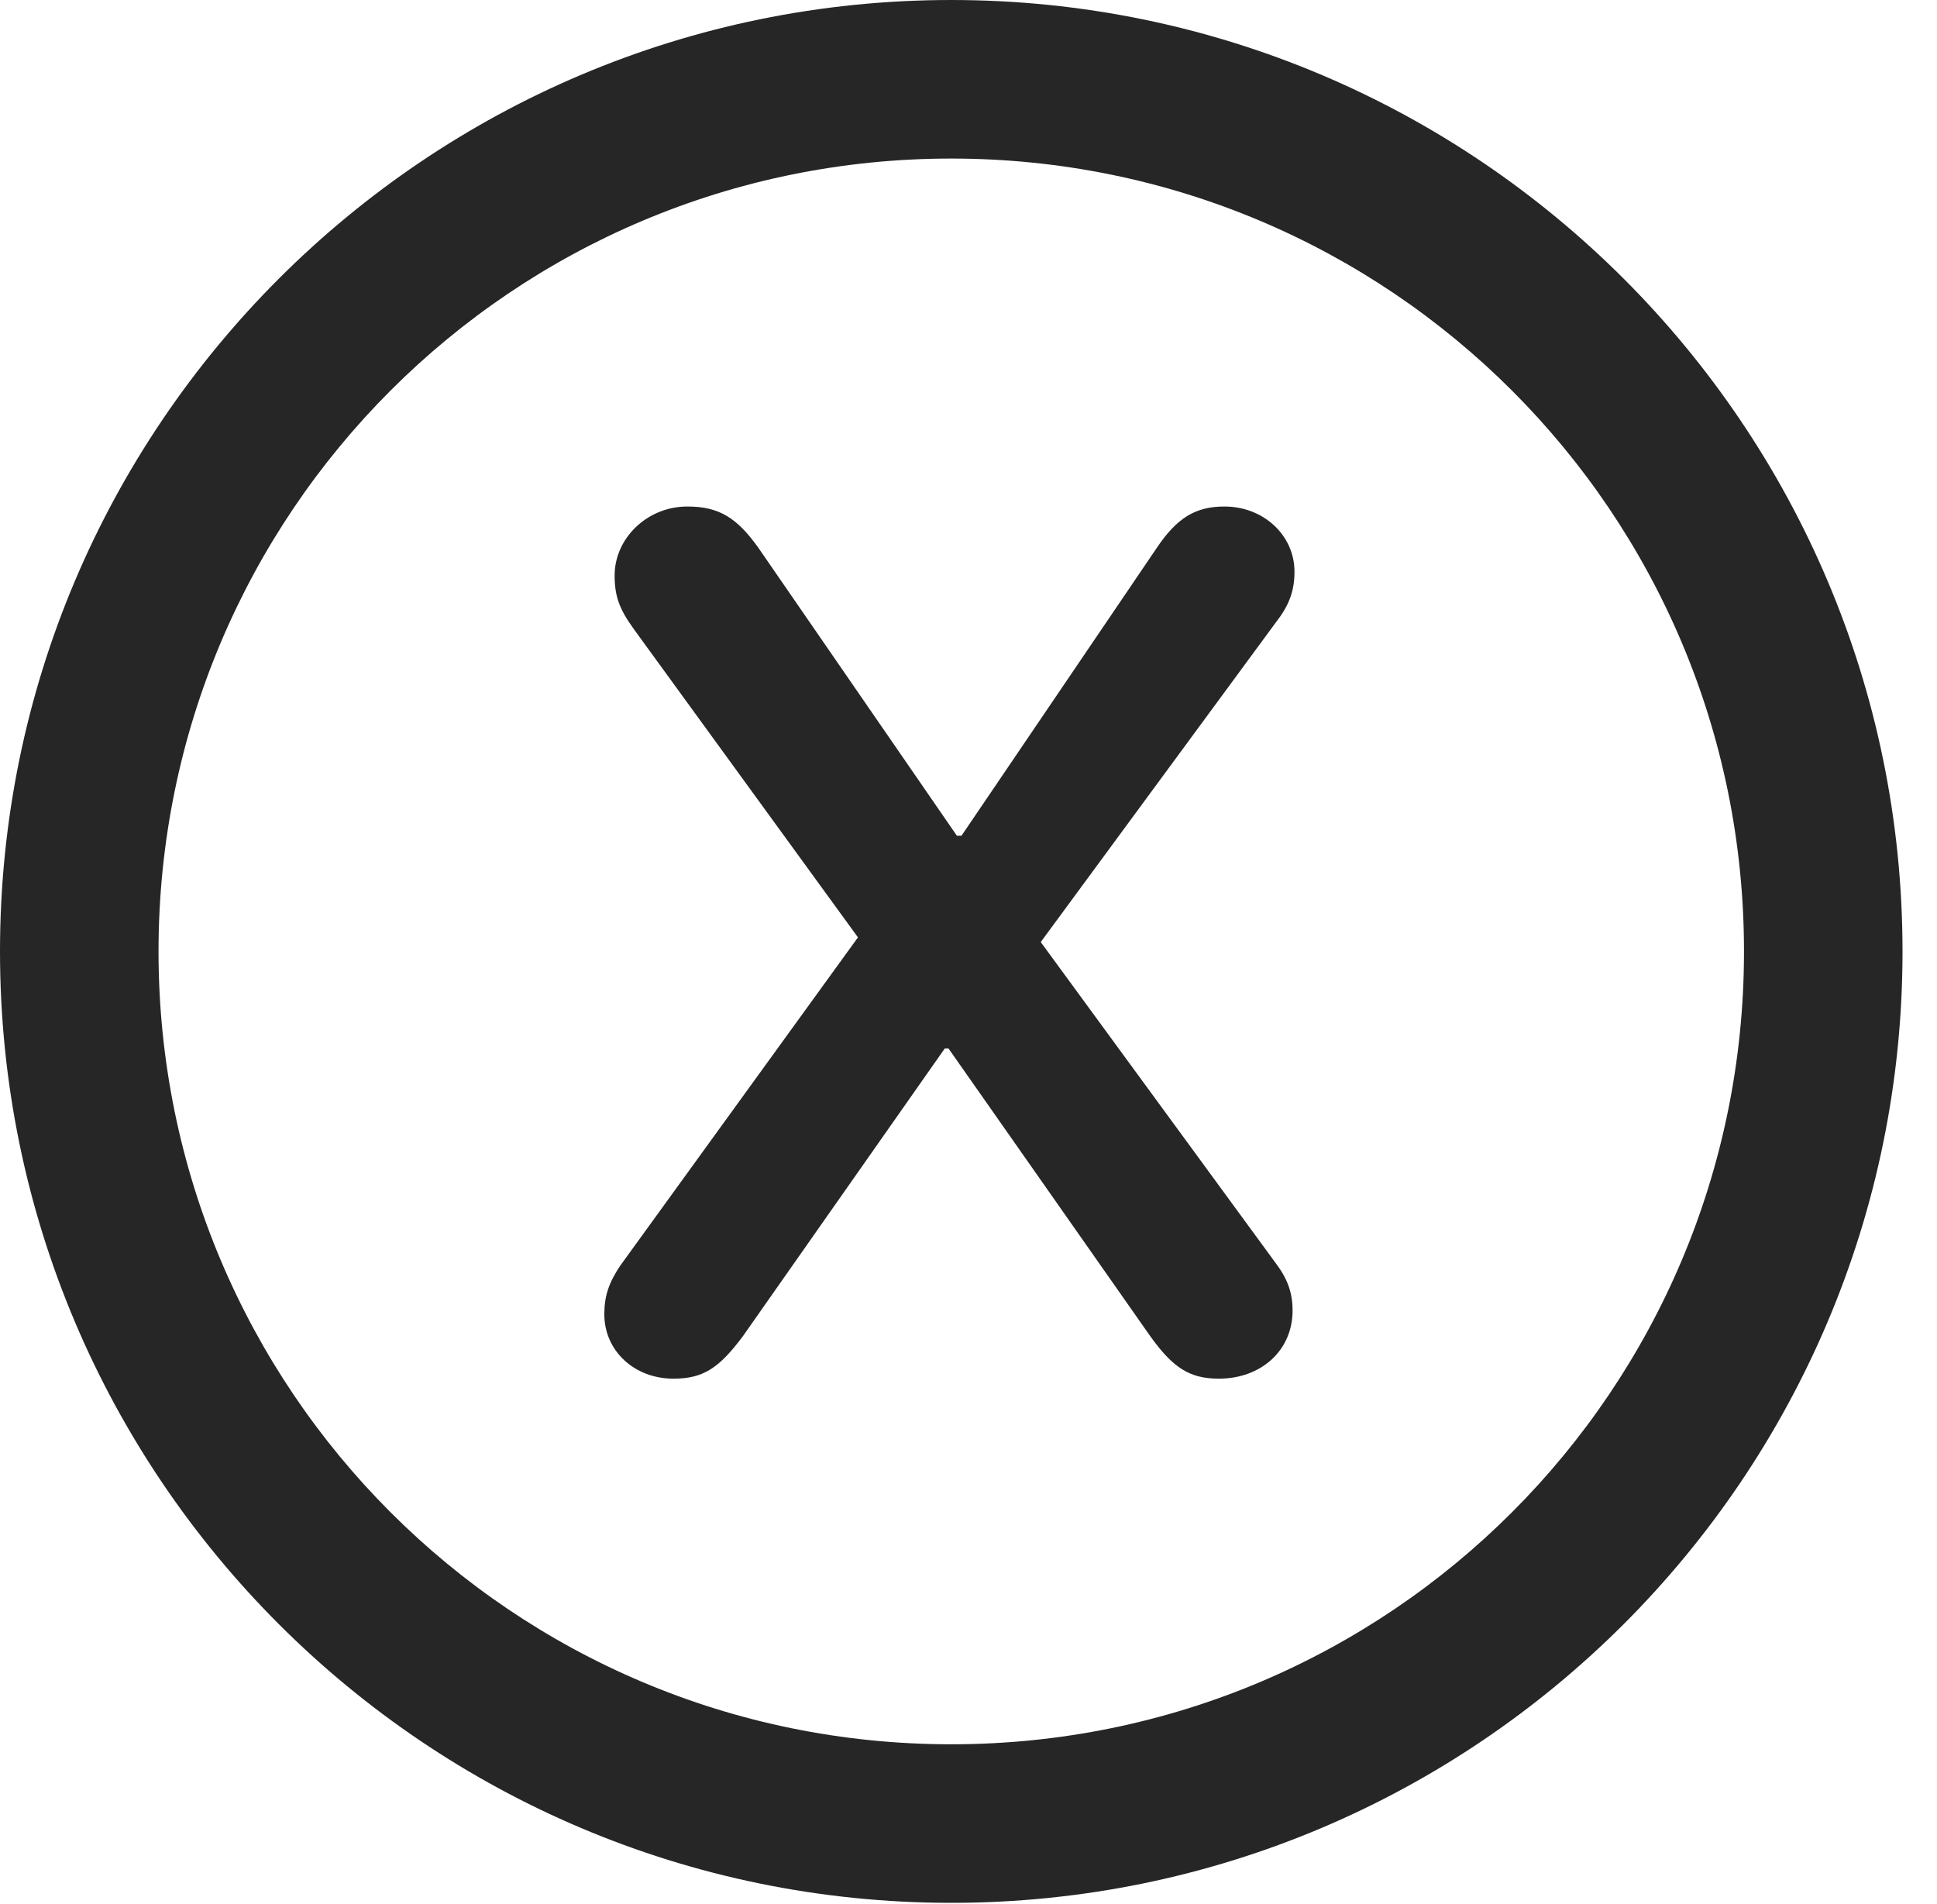
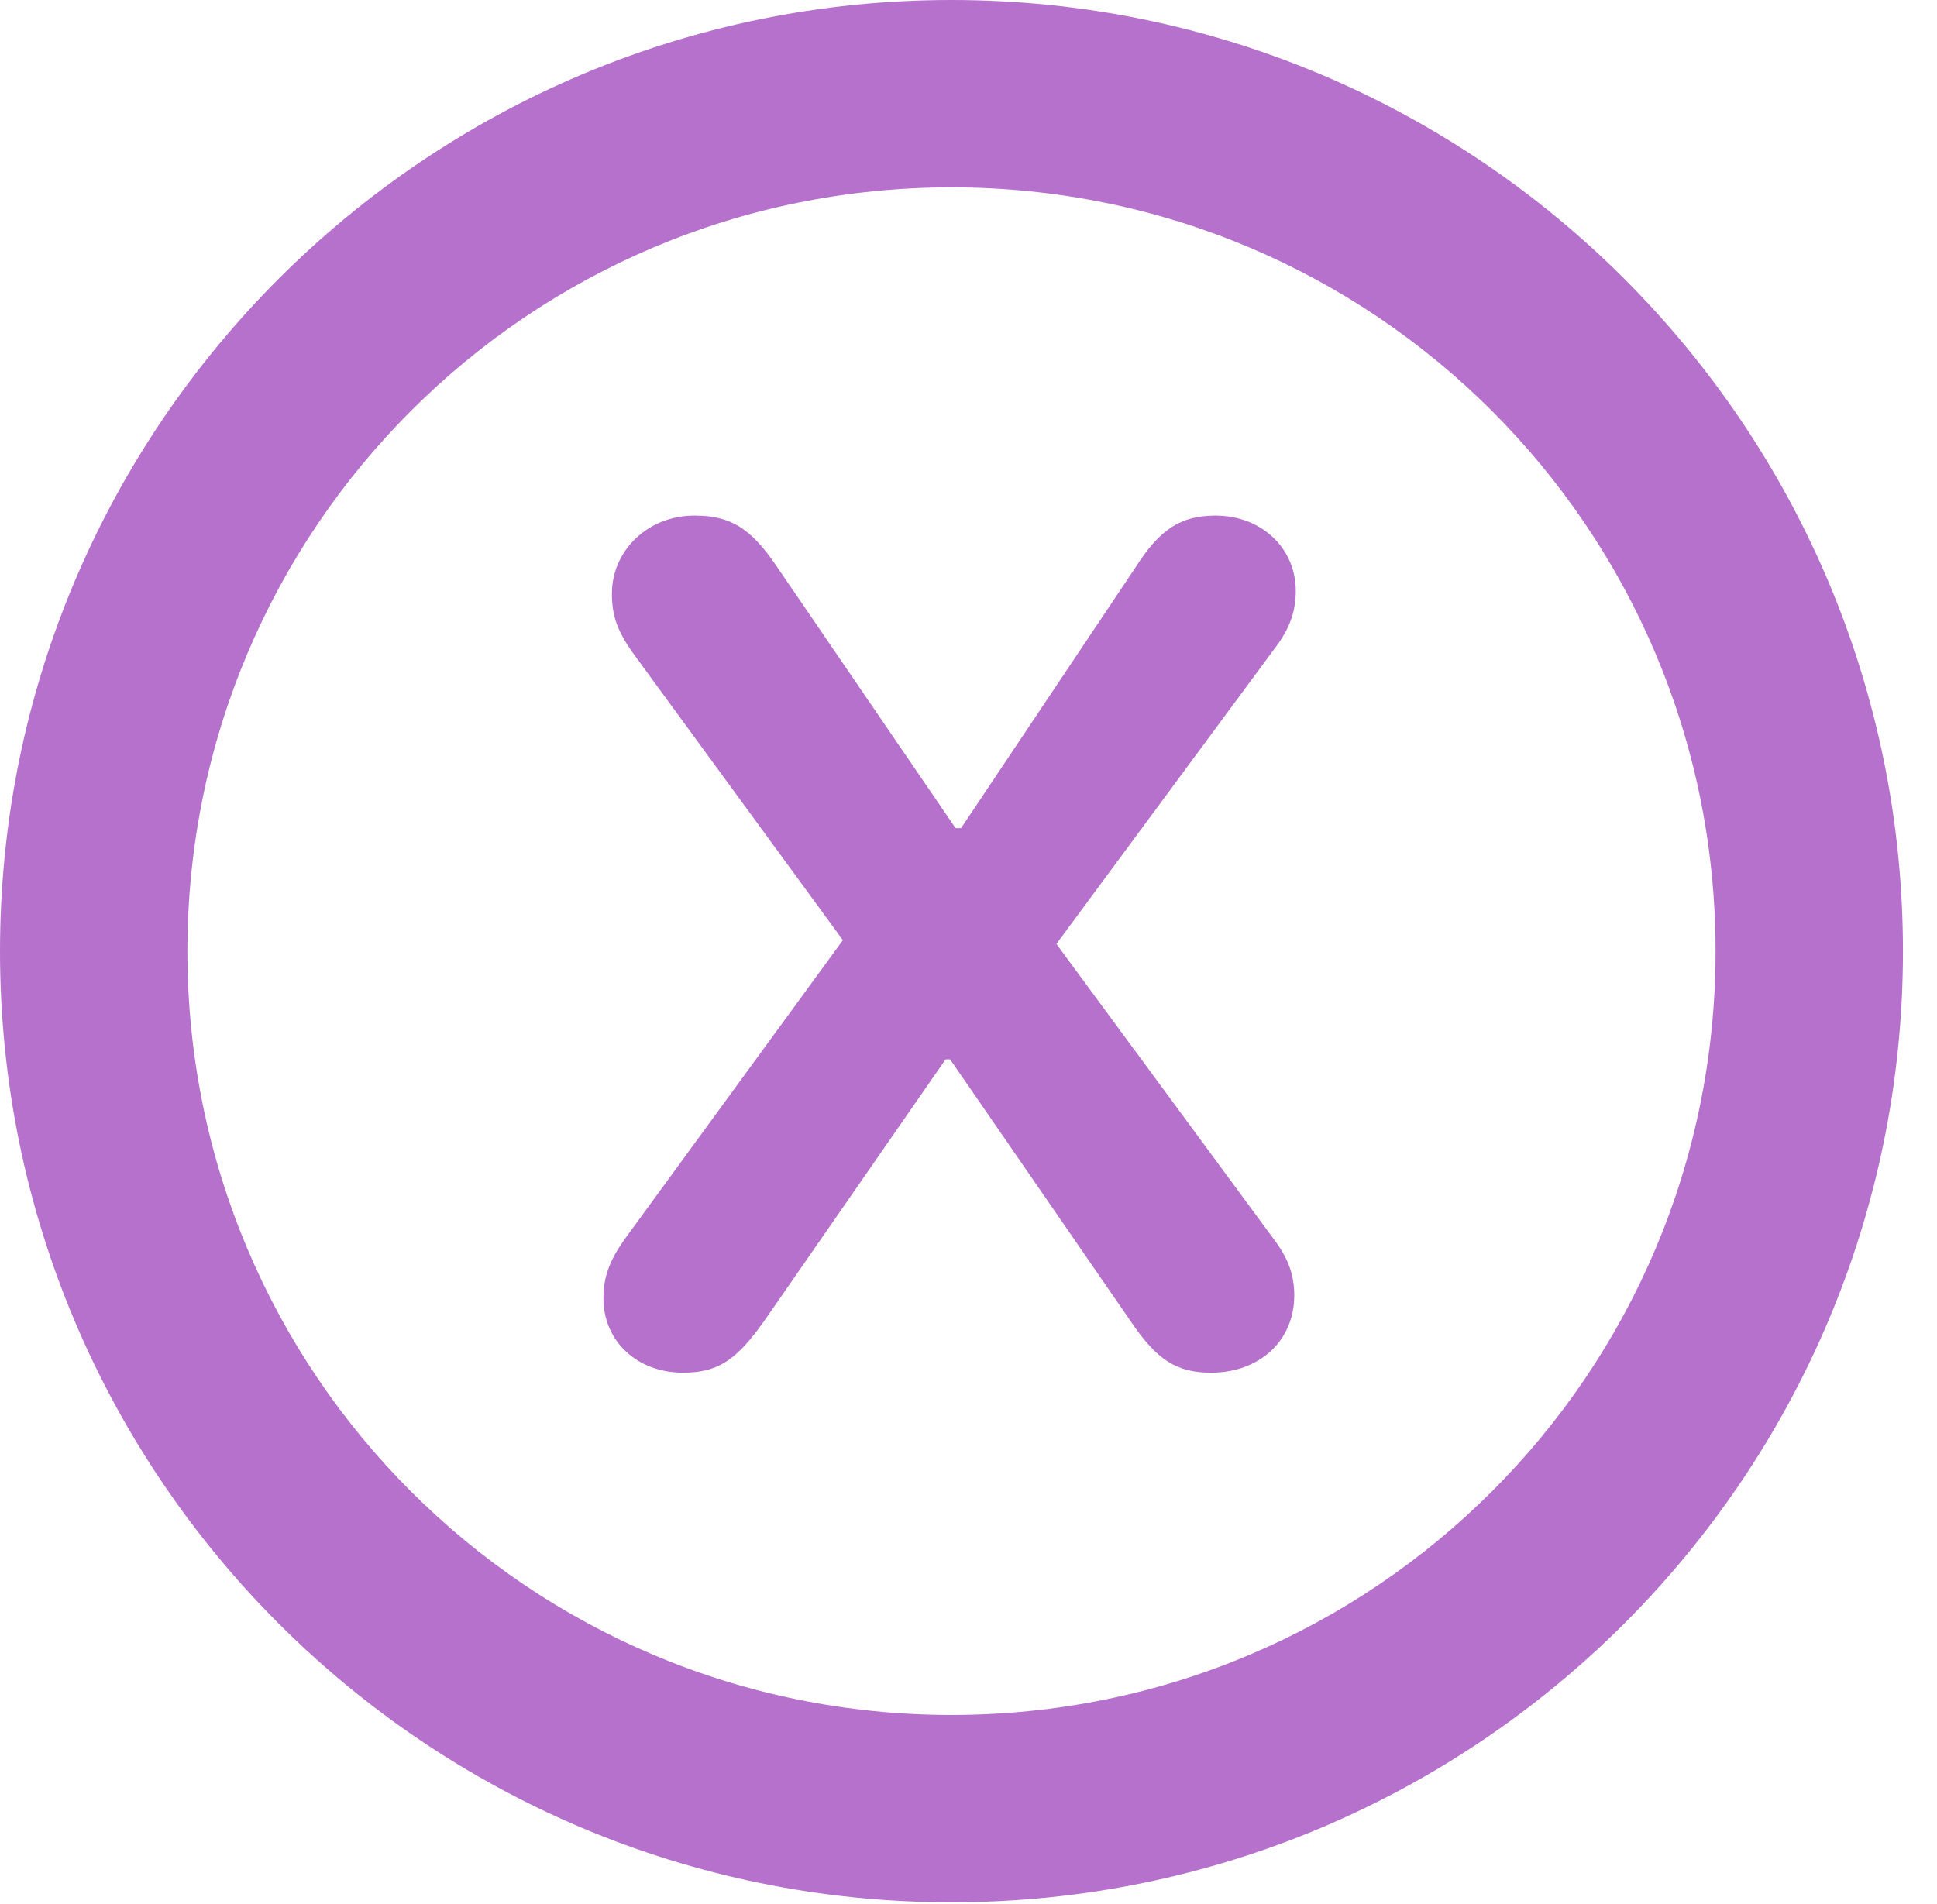
- <svg xmlns="http://www.w3.org/2000/svg" version="1.1" viewBox="0 0 20.283 19.932">
+ <svg xmlns="http://www.w3.org/2000/svg" version="1.1" viewBox="0 0 20.538 20.185">
  <g>
-     <rect height="19.932" opacity="0" width="20.283" x="0" y="0" />
-     <path d="M9.961 19.922C15.459 19.922 19.922 15.459 19.922 9.961C19.922 4.463 15.459 0 9.961 0C4.463 0 0 4.463 0 9.961C0 15.459 4.463 19.922 9.961 19.922ZM9.961 18.262C5.371 18.262 1.66 14.551 1.66 9.961C1.66 5.371 5.371 1.66 9.961 1.66C14.551 1.66 18.262 5.371 18.262 9.961C18.262 14.551 14.551 18.262 9.961 18.262Z" fill="black" fill-opacity="0.85" />
-     <path d="M7.051 14.434C7.363 14.434 7.529 14.326 7.783 13.984L9.893 10.977L9.932 10.977L12.041 13.984C12.285 14.326 12.461 14.434 12.764 14.434C13.203 14.434 13.535 14.141 13.535 13.721C13.535 13.525 13.477 13.379 13.35 13.213L10.898 9.863L13.369 6.504C13.506 6.328 13.555 6.172 13.555 5.986C13.555 5.605 13.232 5.303 12.822 5.303C12.52 5.303 12.324 5.42 12.109 5.742L10.068 8.75L10.02 8.75L7.939 5.732C7.715 5.42 7.529 5.303 7.197 5.303C6.777 5.303 6.436 5.635 6.436 6.025C6.436 6.24 6.484 6.377 6.641 6.592L8.984 9.814L6.494 13.252C6.377 13.428 6.328 13.565 6.328 13.76C6.328 14.141 6.641 14.434 7.051 14.434Z" fill="black" fill-opacity="0.85" />
+     <rect height="20.185" opacity="0" width="20.538" x="0" y="0" />
+     <path d="M10.088 20.175C15.658 20.175 20.177 15.656 20.177 10.088C20.177 4.519 15.658 0 10.088 0C4.519 0 0 4.519 0 10.088C0 15.656 4.519 20.175 10.088 20.175ZM10.088 18.188C5.608 18.188 1.987 14.567 1.987 10.088C1.987 5.608 5.608 1.987 10.088 1.987C14.567 1.987 18.19 5.608 18.19 10.088C18.19 14.567 14.567 18.188 10.088 18.188Z" fill="#b671cd" />
+     <path d="M7.241 14.558C7.609 14.558 7.805 14.43 8.101 14.012L10.026 11.235L10.074 11.235L11.988 14.012C12.268 14.426 12.477 14.558 12.841 14.558C13.351 14.558 13.723 14.223 13.723 13.738C13.723 13.51 13.652 13.331 13.492 13.123L11.201 10.011L13.508 6.887C13.676 6.671 13.739 6.485 13.739 6.266C13.739 5.813 13.375 5.468 12.889 5.468C12.525 5.468 12.3 5.61 12.046 6.008L10.19 8.783L10.132 8.783L8.231 6C7.961 5.604 7.749 5.468 7.364 5.468C6.87 5.468 6.488 5.837 6.488 6.298C6.488 6.541 6.553 6.711 6.737 6.961L8.937 9.971L6.614 13.155C6.463 13.373 6.398 13.543 6.398 13.77C6.398 14.223 6.755 14.558 7.241 14.558Z" fill="#b671cd" />
  </g>
</svg>
